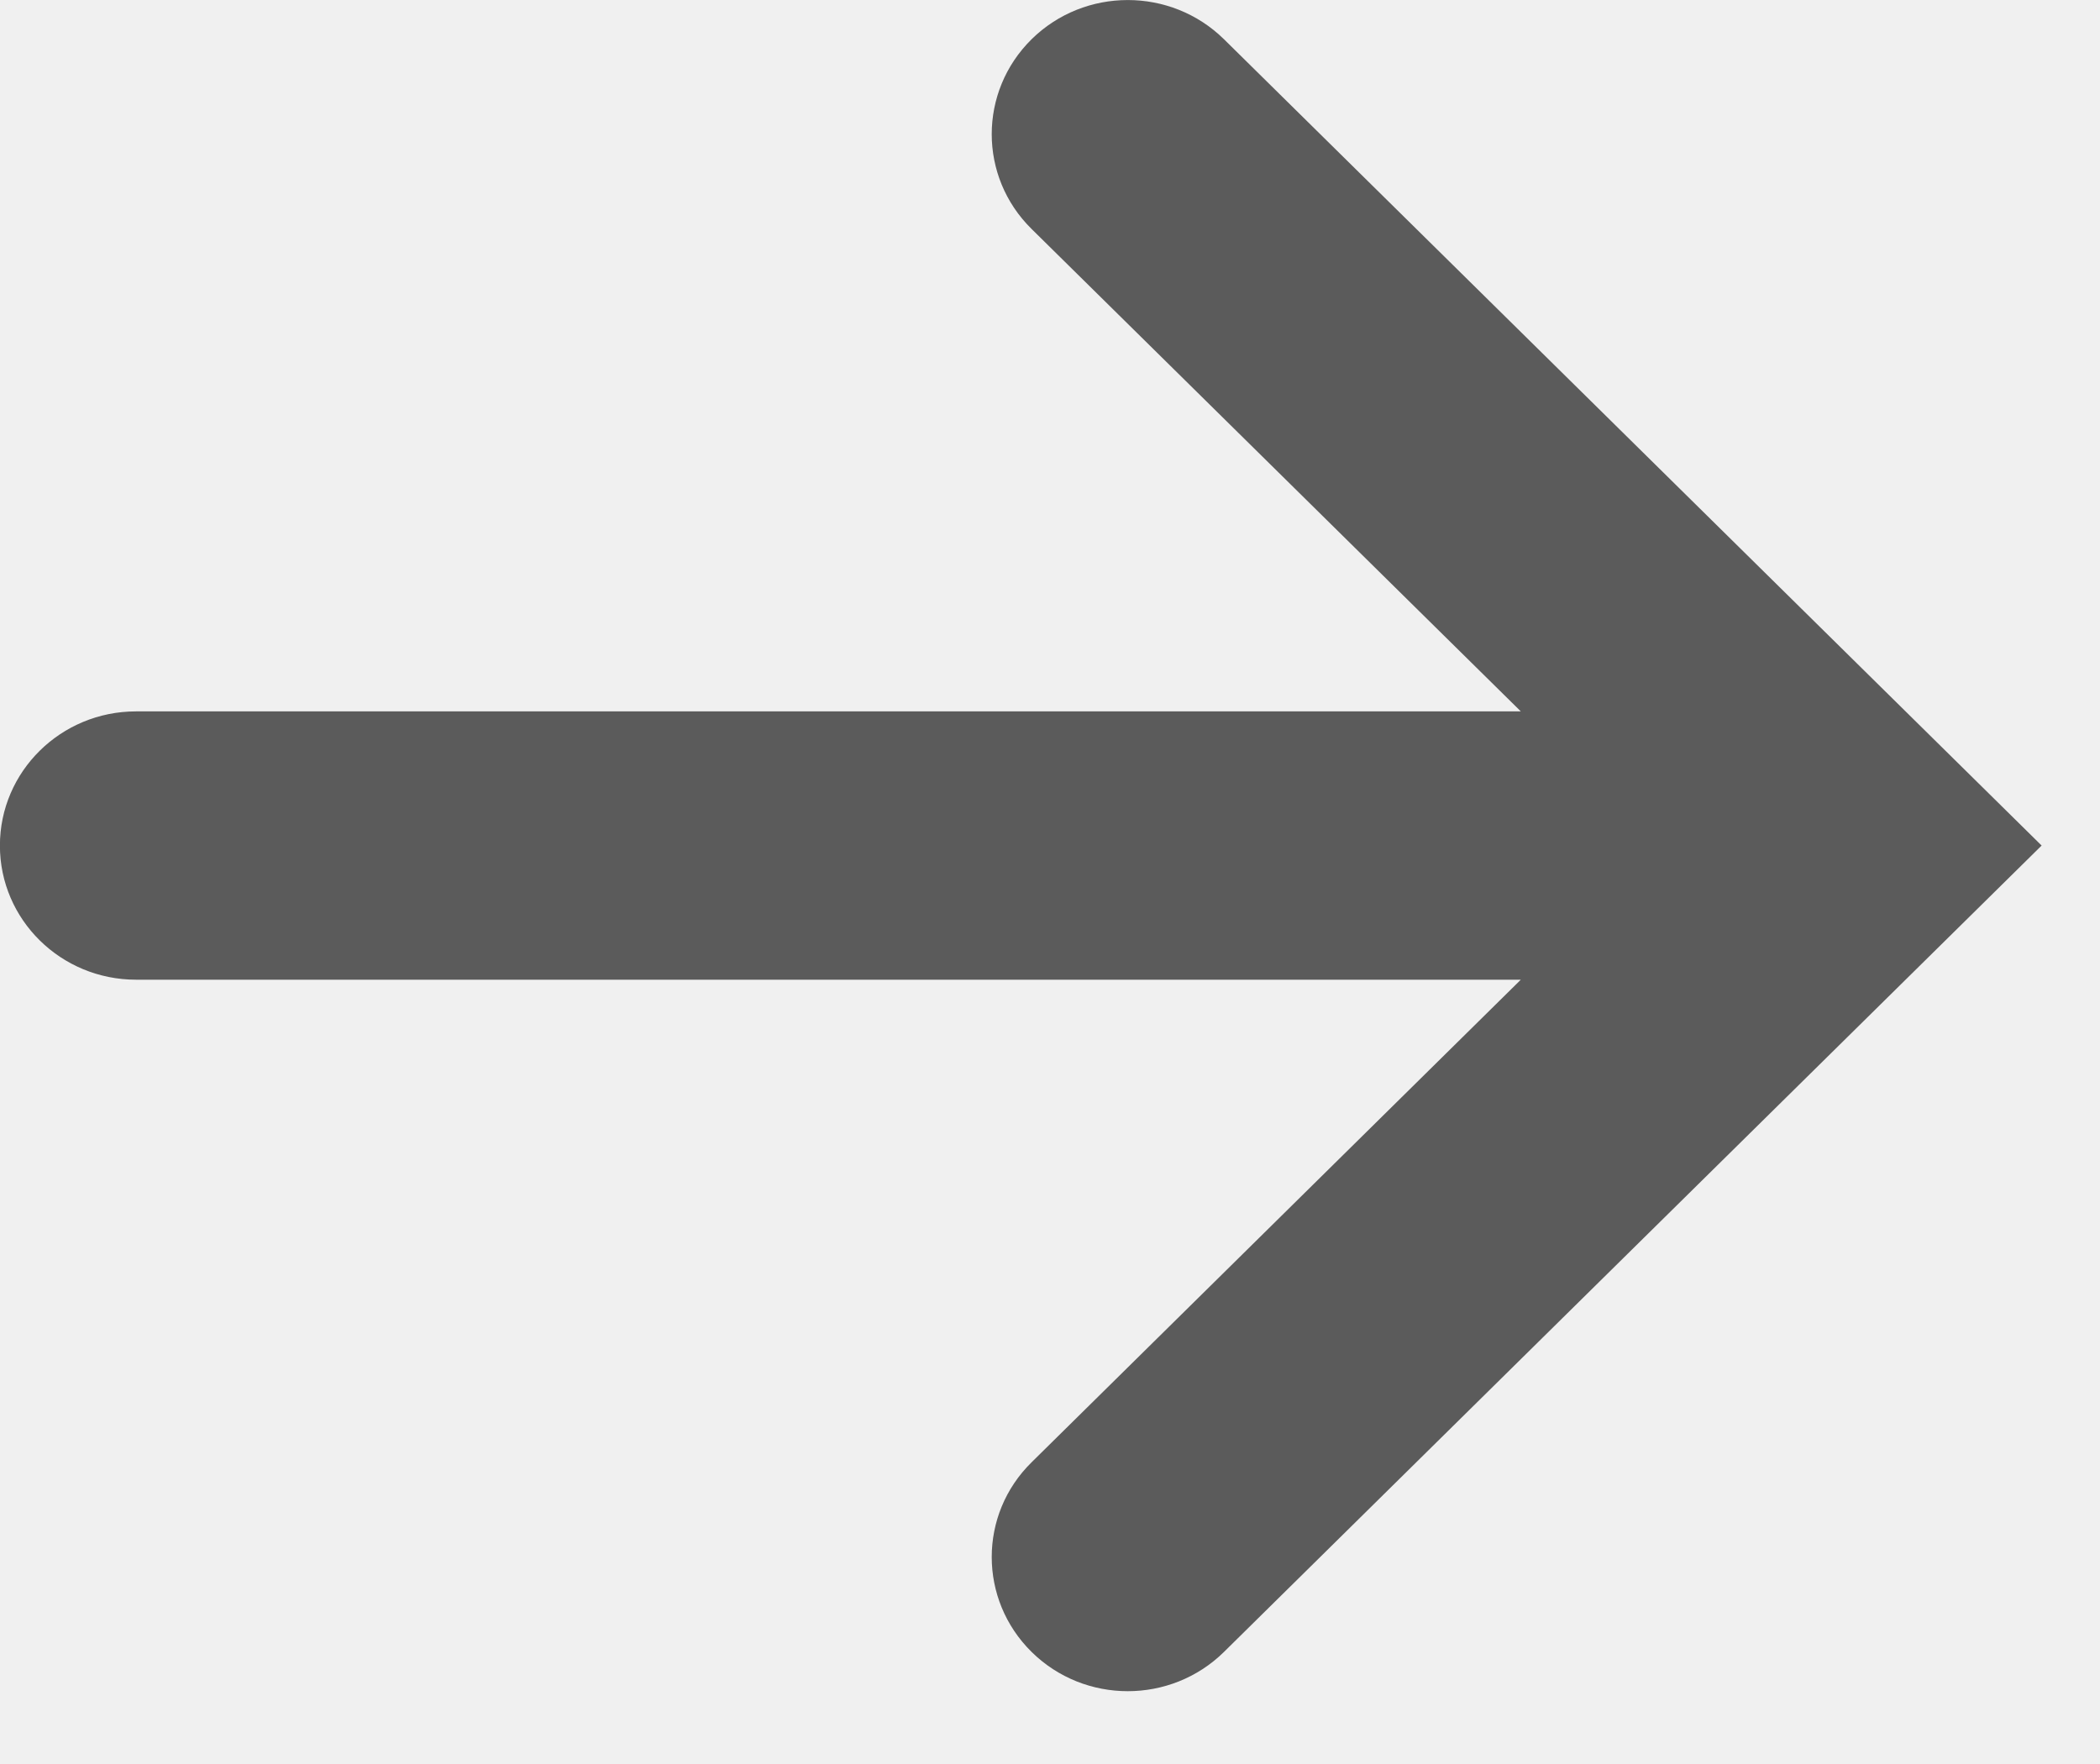
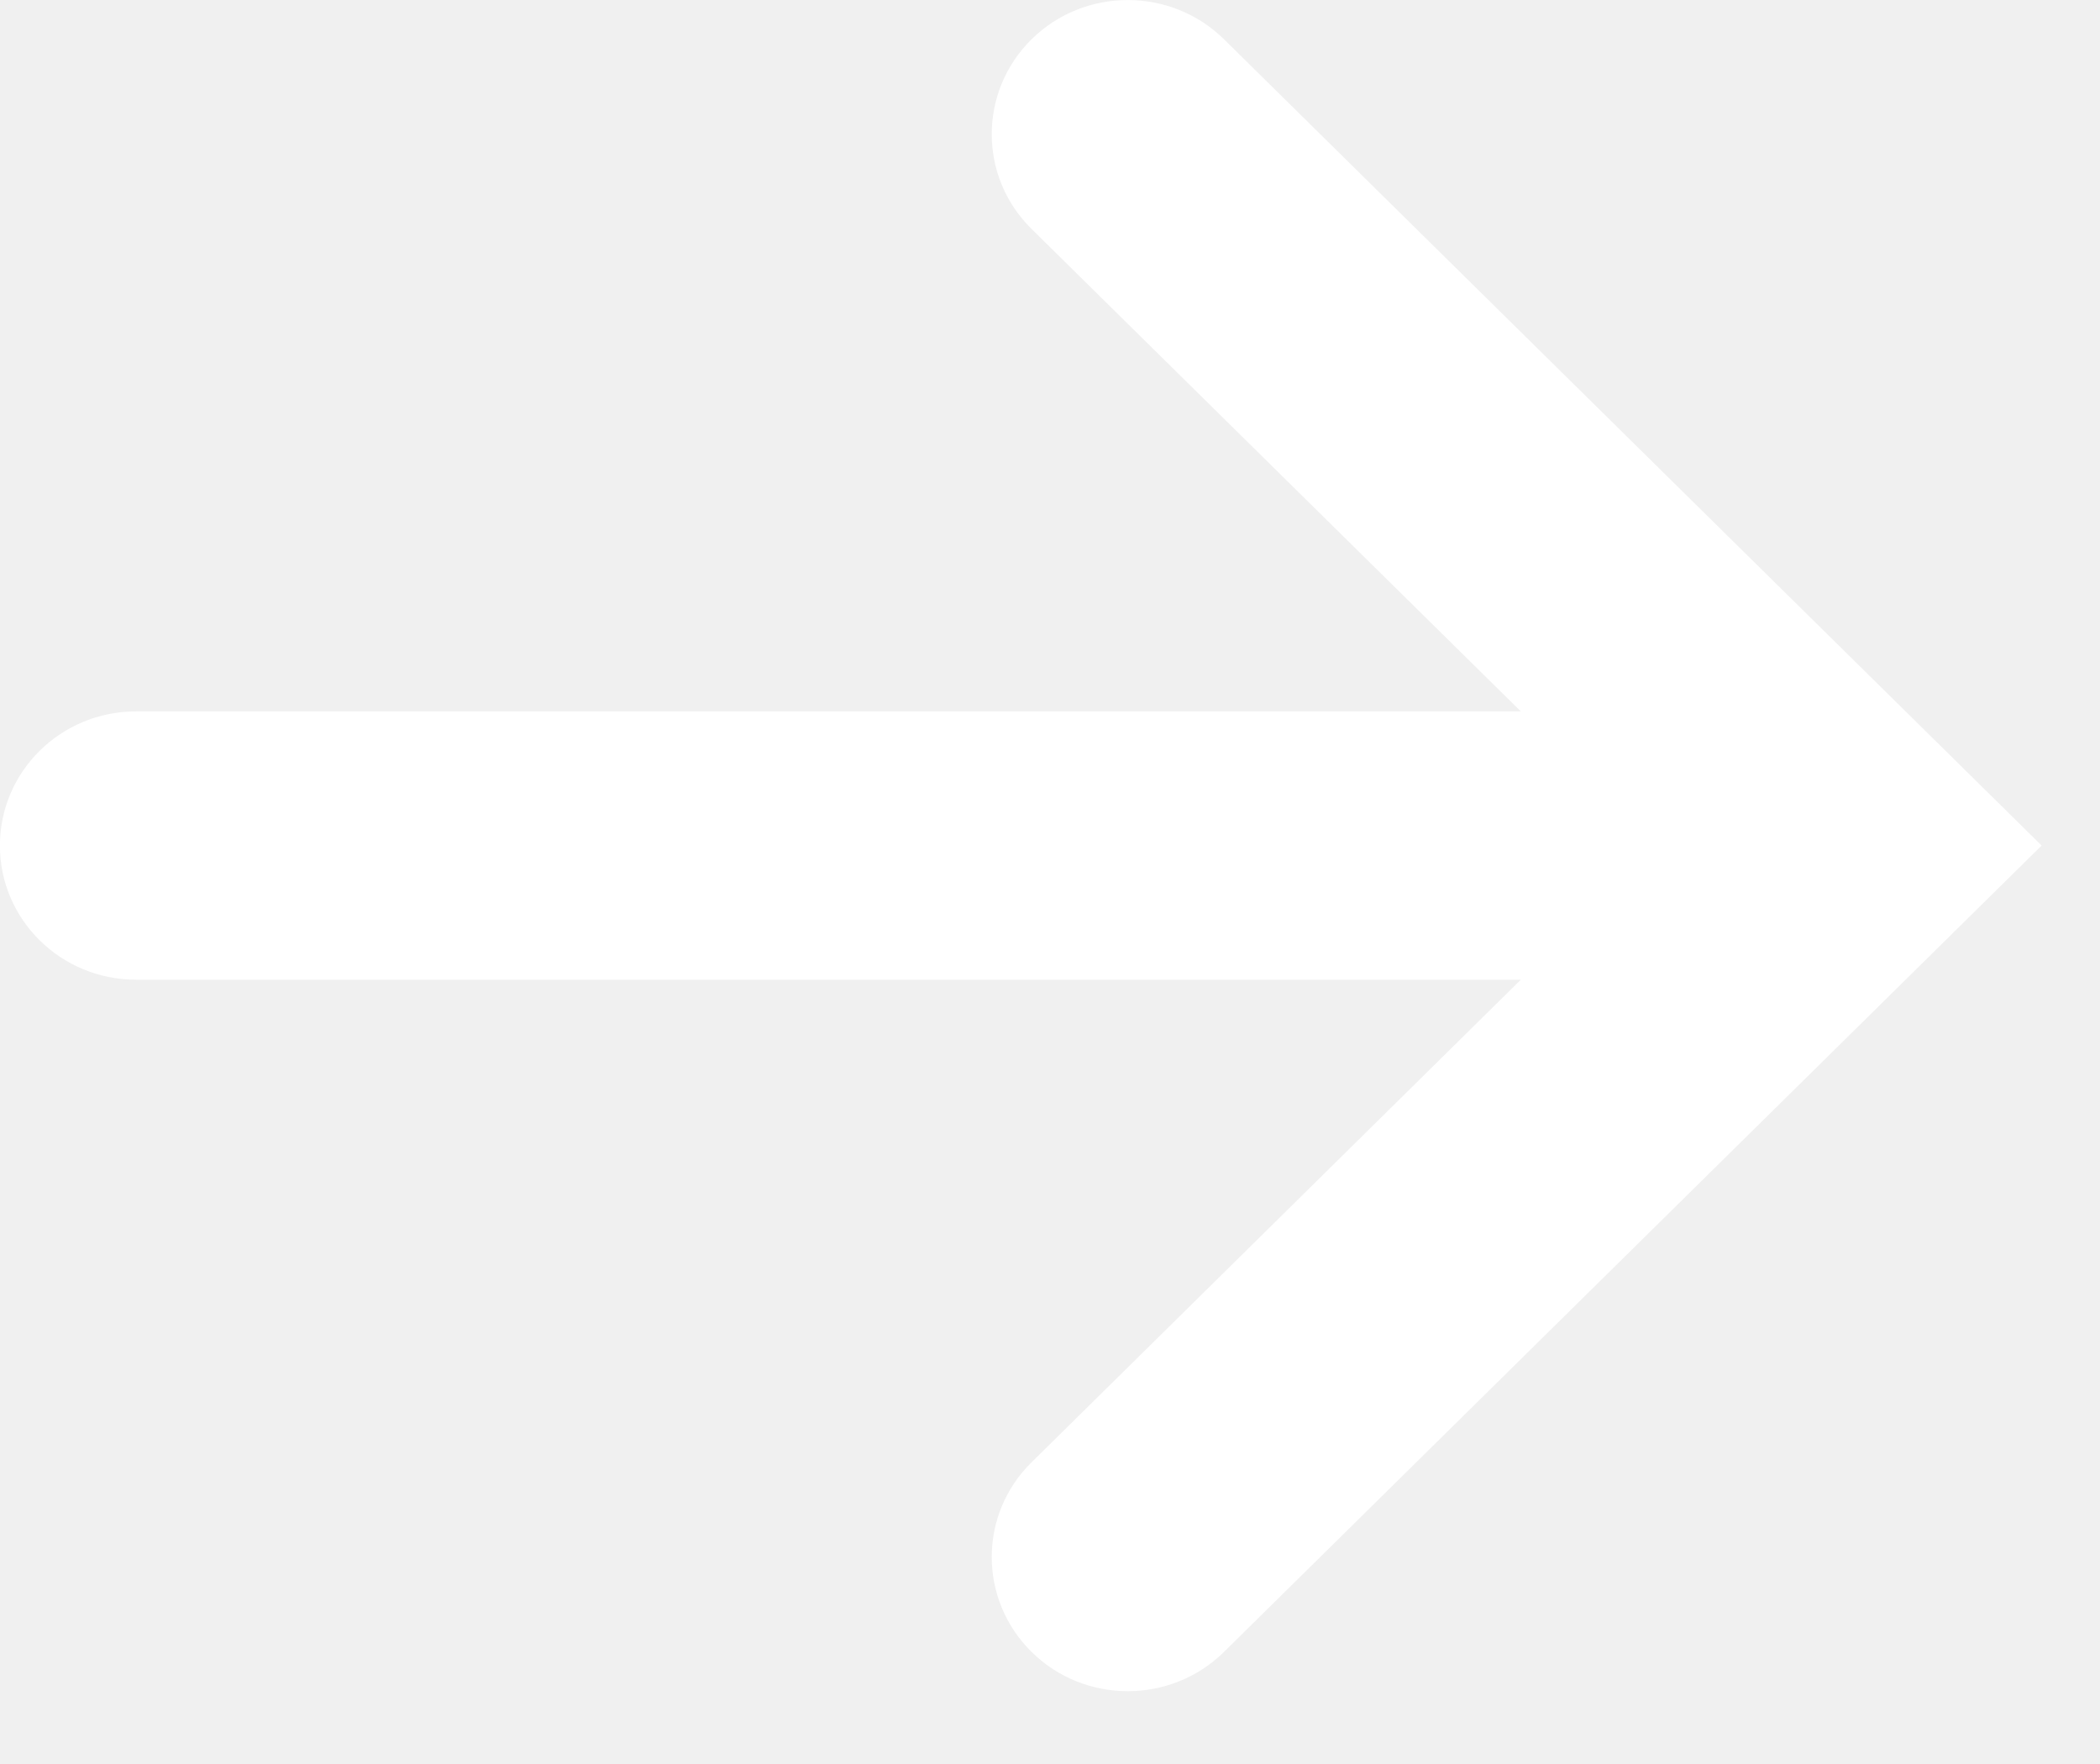
<svg xmlns="http://www.w3.org/2000/svg" width="25px" height="21px" viewBox="0 0 25 21" version="1.1">
  <defs />
  <g id="Confirm-Send-ETH---V3" stroke="none" stroke-width="1" fill="none" fill-rule="evenodd" transform="translate(-500, -235)">
-     <g id="Group-4" transform="translate(312, 99)" fill="#5B5B5B">
+     <g id="Group-4" transform="translate(312, 99)" fill="#FFFFFF">
      <g id="Group-18" transform="translate(109, 119)">
        <g id="arrow-right" transform="translate(78, 17)">
          <path d="M13.281,0.467 L13.281,0.467 C12.648,1.092 12.648,2.103 13.281,2.726 L19.105,8.469 L2.619,8.469 C1.725,8.469 0.999,9.184 0.999,10.066 L0.999,10.067 C0.999,10.949 1.725,11.663 2.619,11.663 L19.105,11.663 L13.281,17.408 C12.648,18.03 12.648,19.041 13.281,19.666 C13.913,20.289 14.938,20.289 15.571,19.666 L25.305,10.066 L15.571,0.467 C14.938,-0.155 13.913,-0.155 13.281,0.467" id="Fill-1" />
        </g>
      </g>
    </g>
  </g>
</svg>
